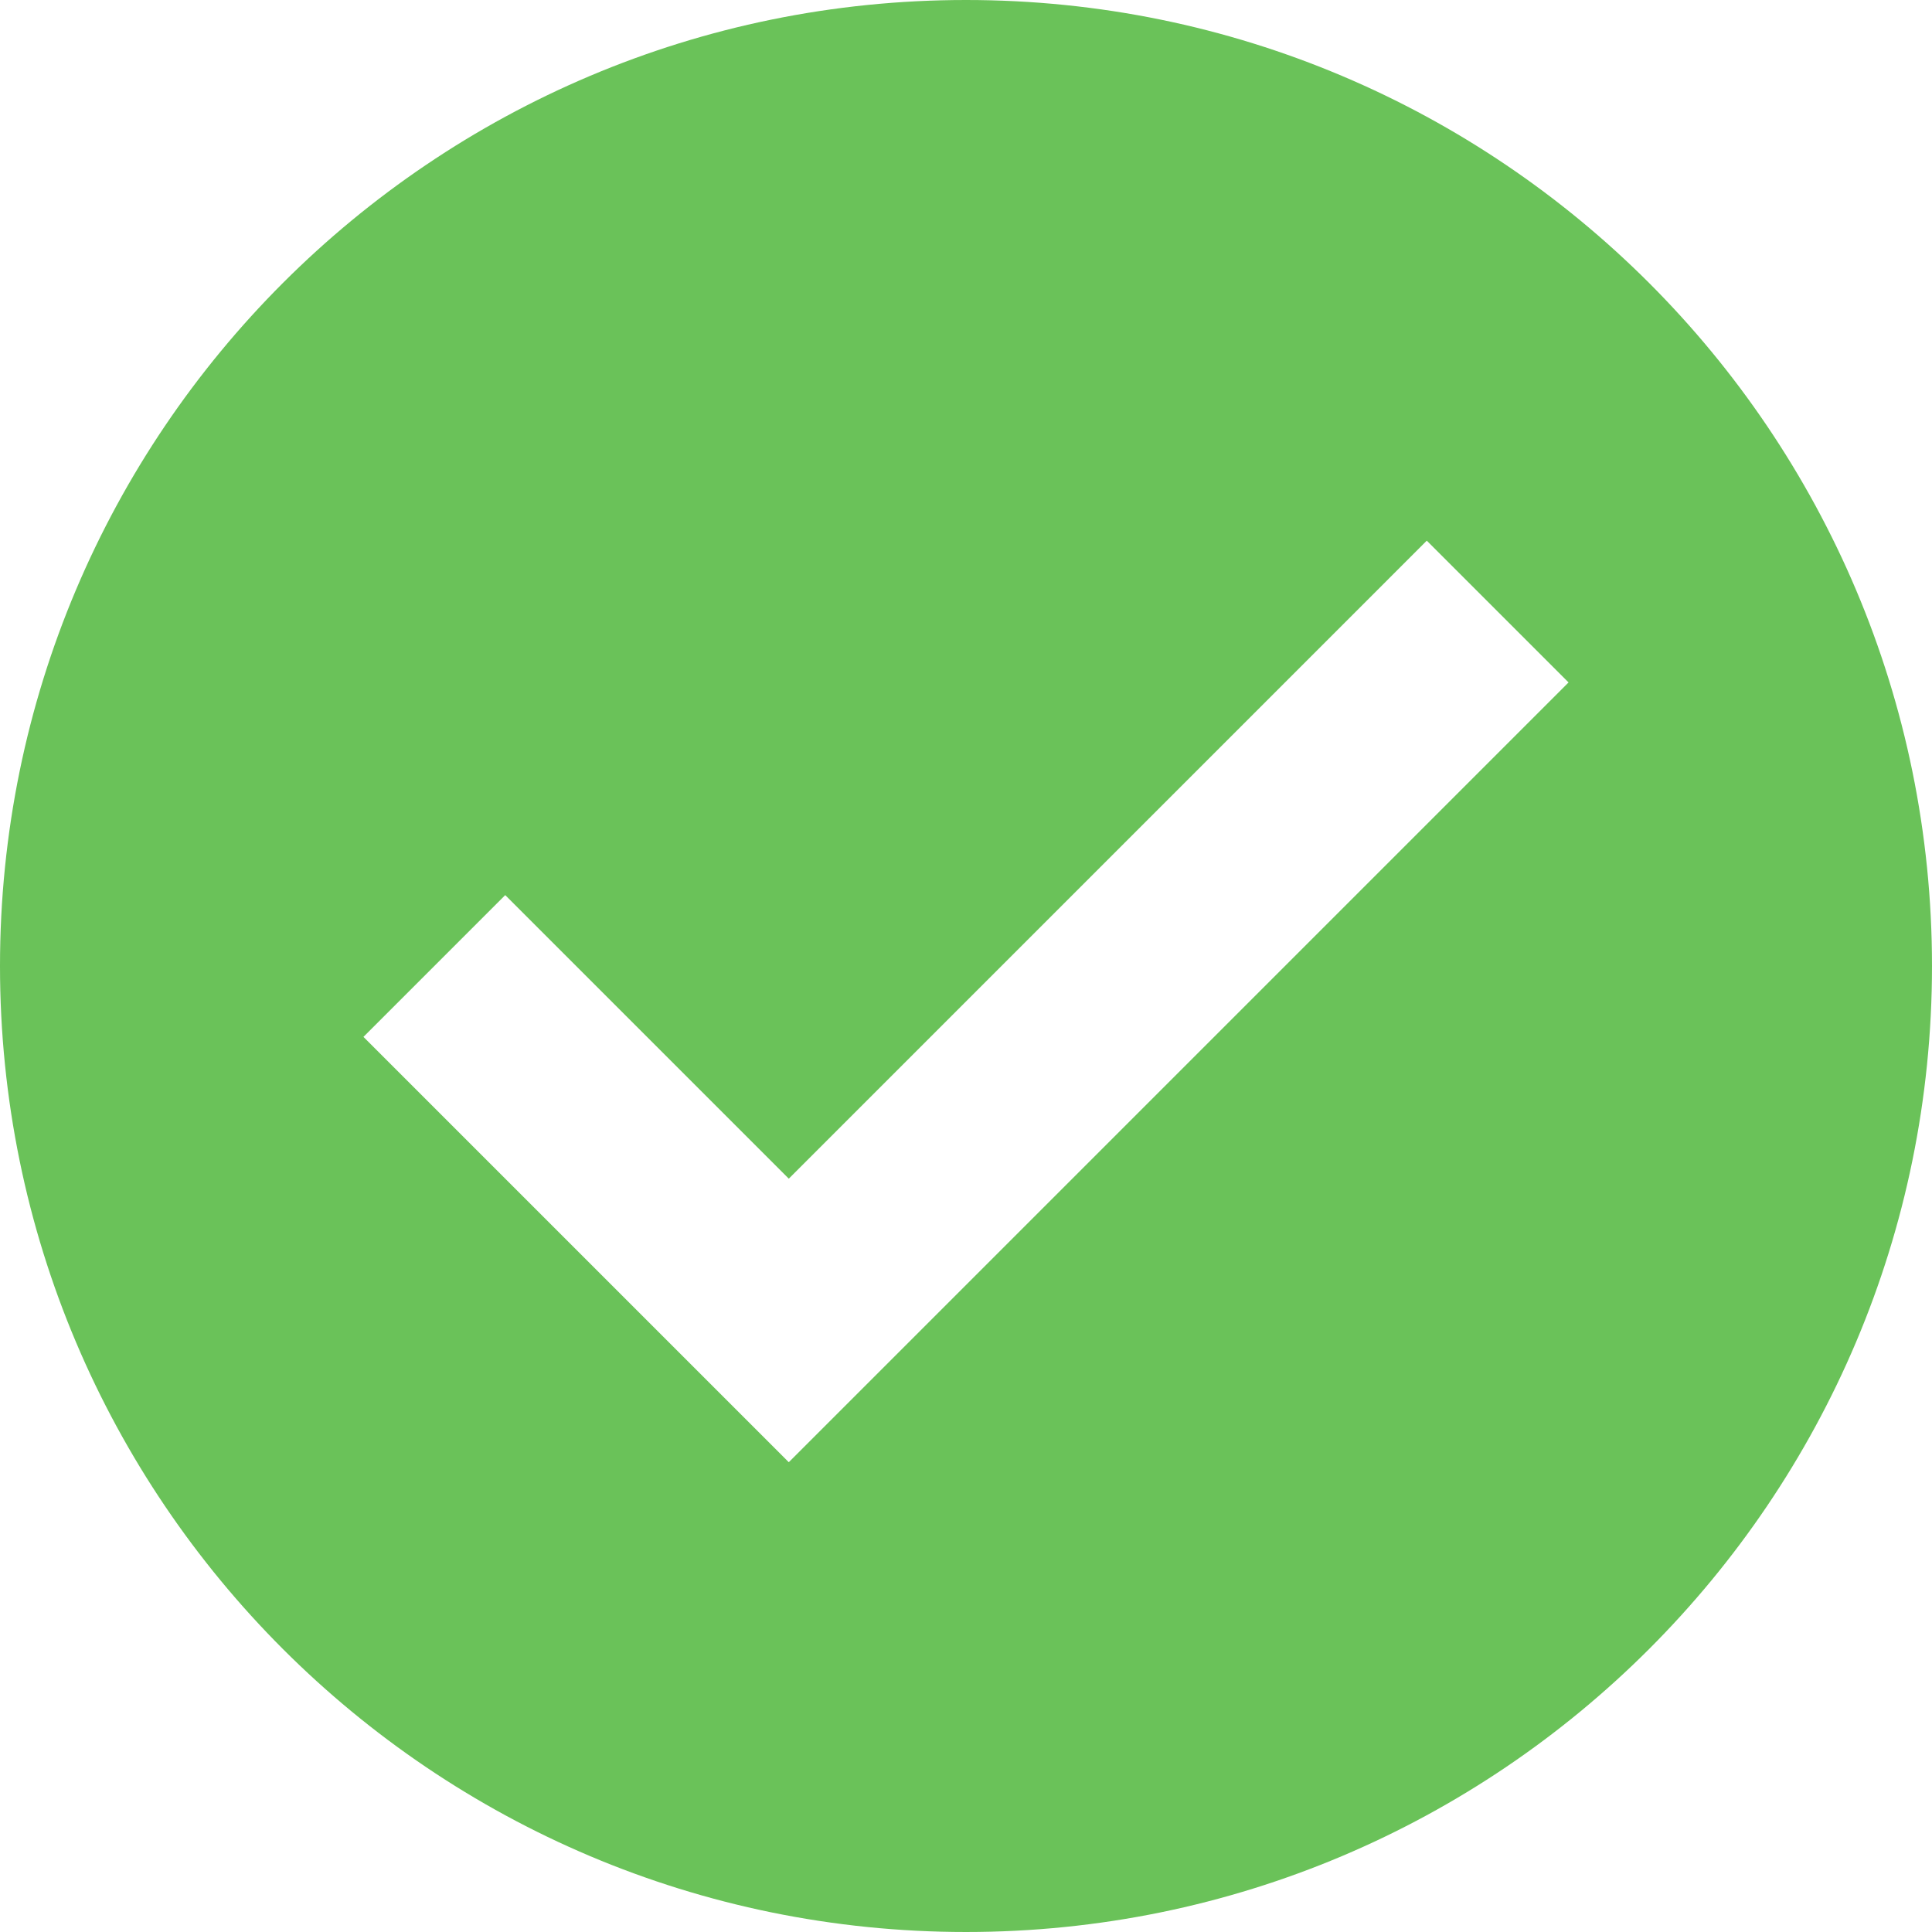
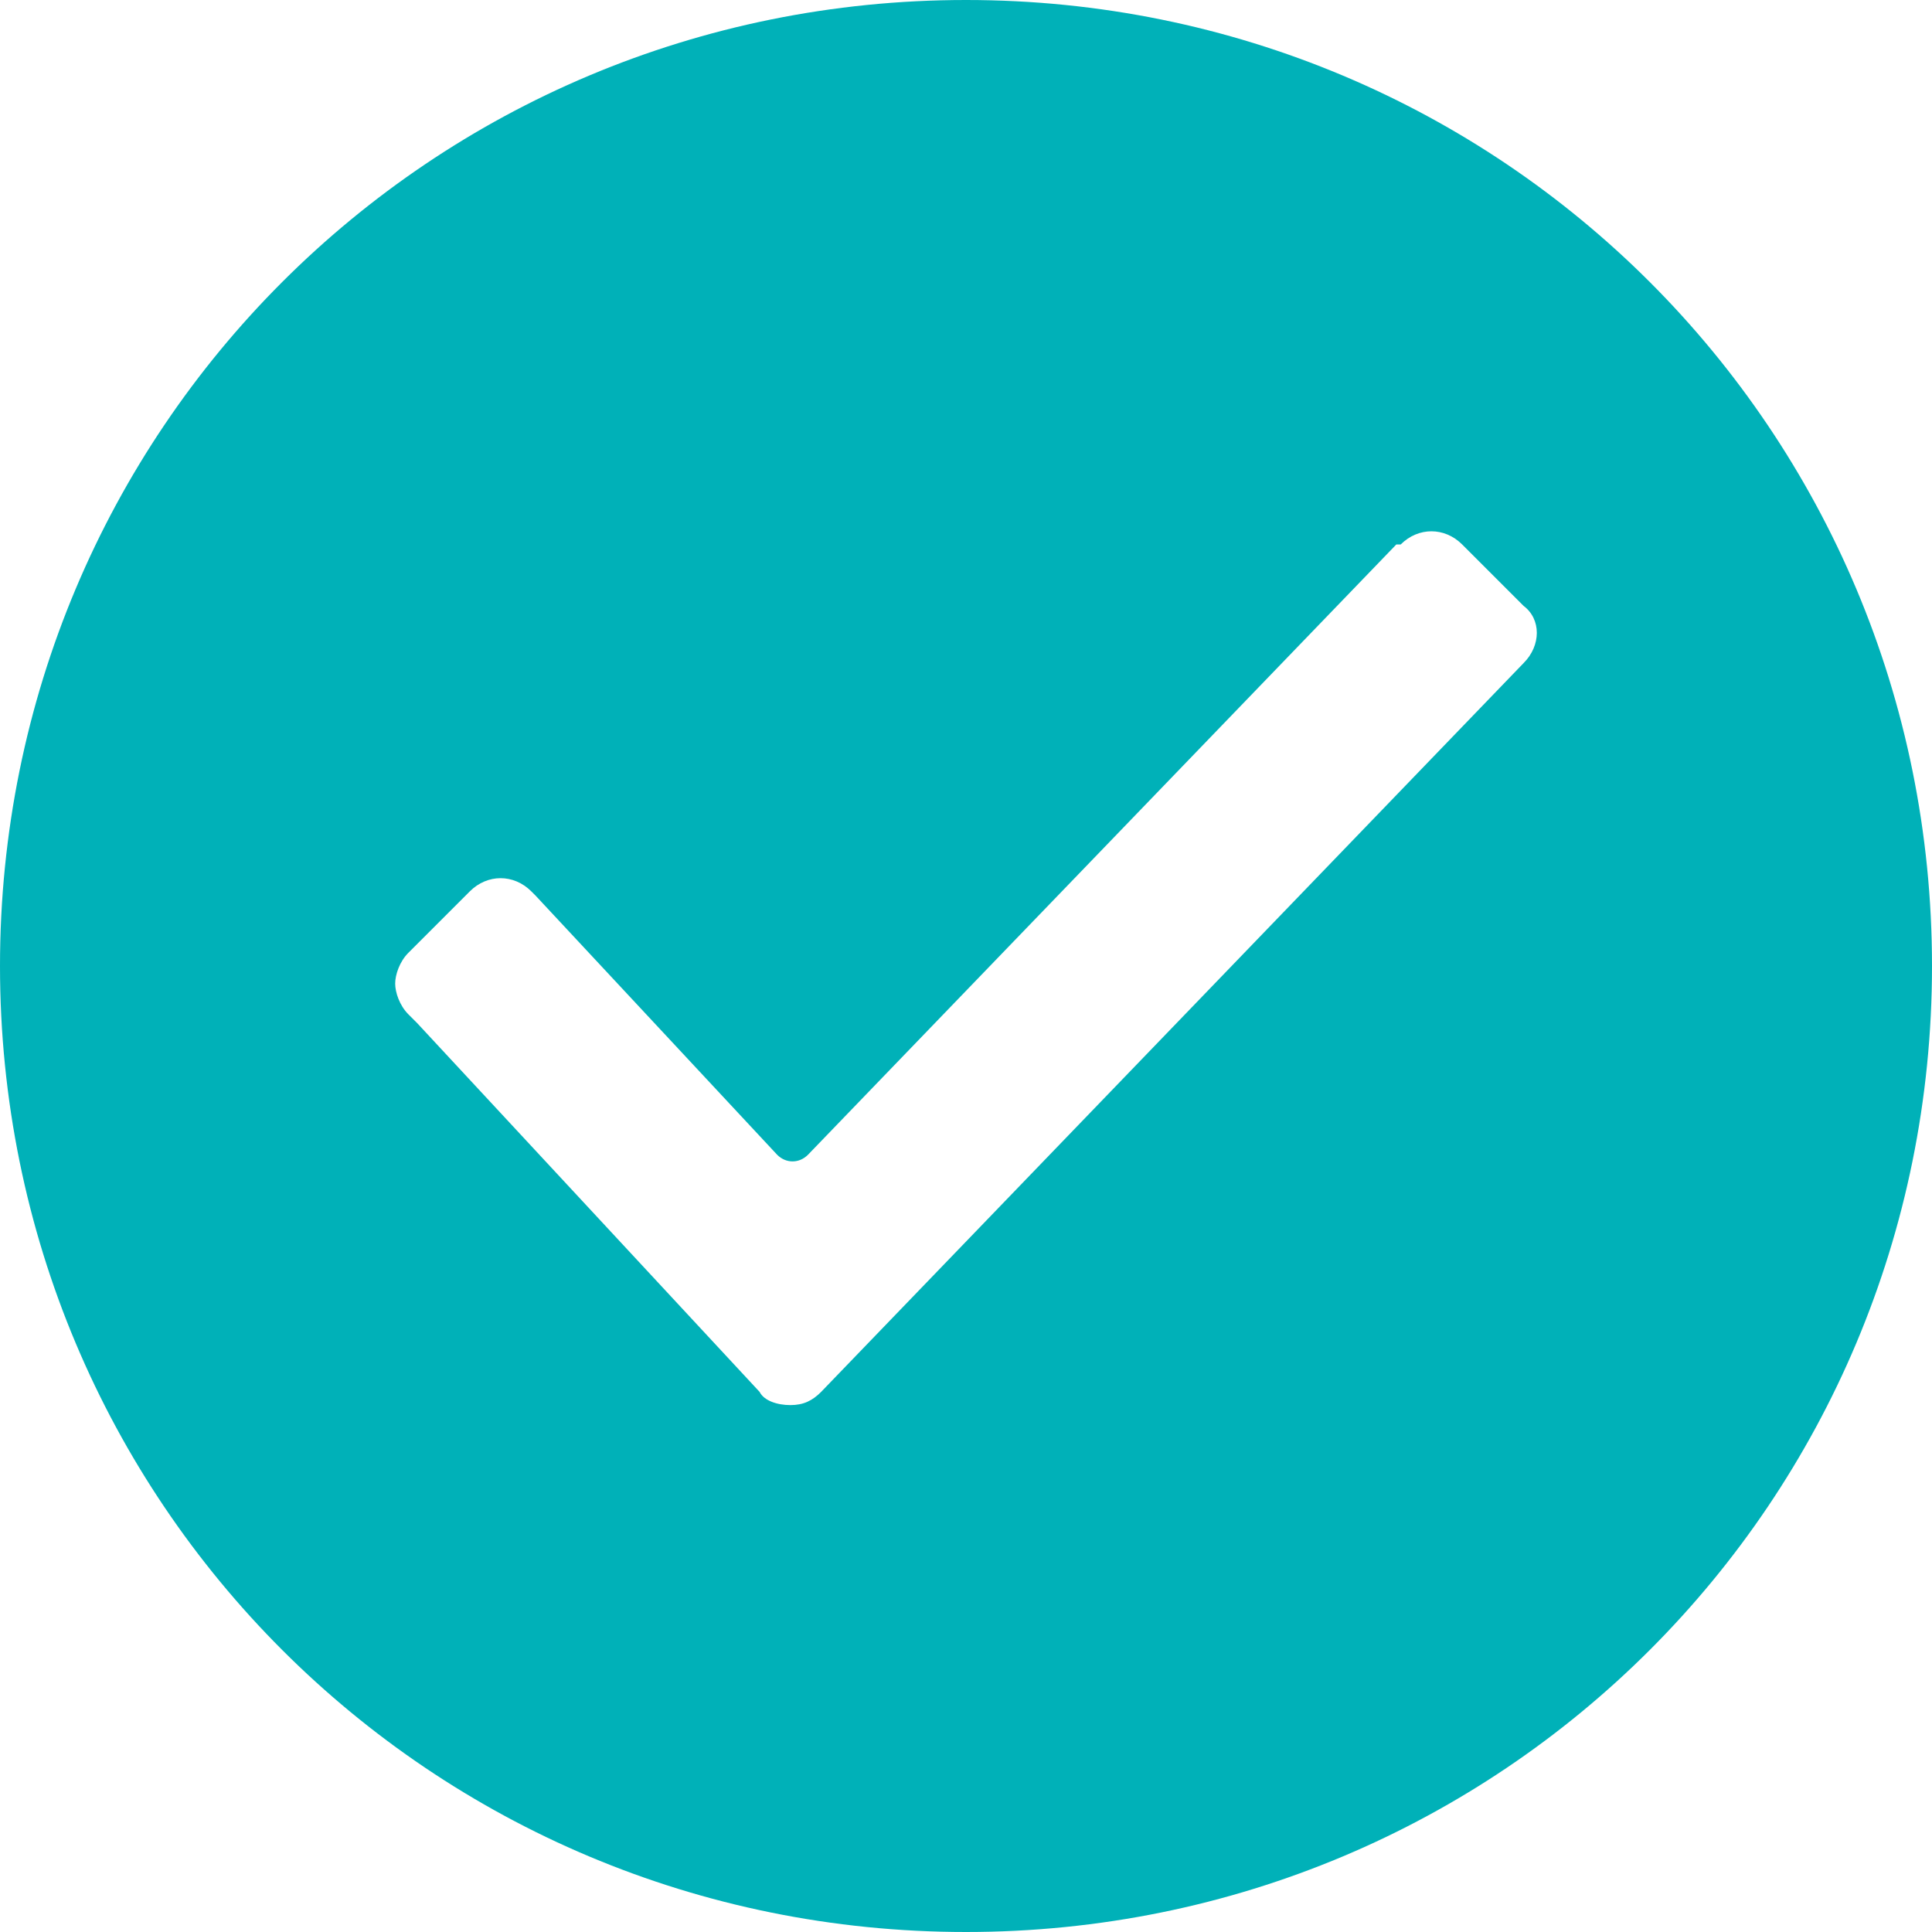
- <svg xmlns="http://www.w3.org/2000/svg" version="1.1" id="Layer_1" x="0px" y="0px" viewBox="0 0 426.667 426.667" style="enable-background:new 0 0 426.667 426.667;" xml:space="preserve">
-   <path style="fill:#6AC259;" d="M213.333,0C95.518,0,0,95.514,0,213.333s95.518,213.333,213.333,213.333  c117.828,0,213.333-95.514,213.333-213.333S331.157,0,213.333,0z M174.199,322.918l-93.935-93.931l31.309-31.309l62.626,62.622  l140.894-140.898l31.309,31.309L174.199,322.918z" />
-   <g>
- </g>
-   <g>
- </g>
-   <g>
- </g>
-   <g>
- </g>
-   <g>
- </g>
-   <g>
- </g>
-   <g>
- </g>
-   <g>
- </g>
-   <g>
- </g>
-   <g>
- </g>
-   <g>
- </g>
-   <g>
- </g>
-   <g>
- </g>
-   <g>
- </g>
-   <g>
- </g>
+ <svg xmlns="http://www.w3.org/2000/svg" version="1.1" viewBox="0 0 44 44" enable-background="new 0 0 44 44" width="512px" height="512px">
+   <path d="m22,0c-12.2,0-22,9.8-22,22s9.8,22 22,22 22-9.8 22-22-9.8-22-22-22zm12.7,15.1l0,0-16,16.6c-0.2,0.2-0.4,0.3-0.7,0.3-0.3,0-0.6-0.1-0.7-0.3l-7.8-8.4-.2-.2c-0.2-0.2-0.3-0.5-0.3-0.7s0.1-0.5 0.3-0.7l1.4-1.4c0.4-0.4 1-0.4 1.4,0l.1,.1 5.5,5.9c0.2,0.2 0.5,0.2 0.7,0l13.4-13.9h0.1c0.4-0.4 1-0.4 1.4,0l1.4,1.4c0.4,0.3 0.4,0.9 0,1.3z" fill="#00b1b8" />
</svg>
